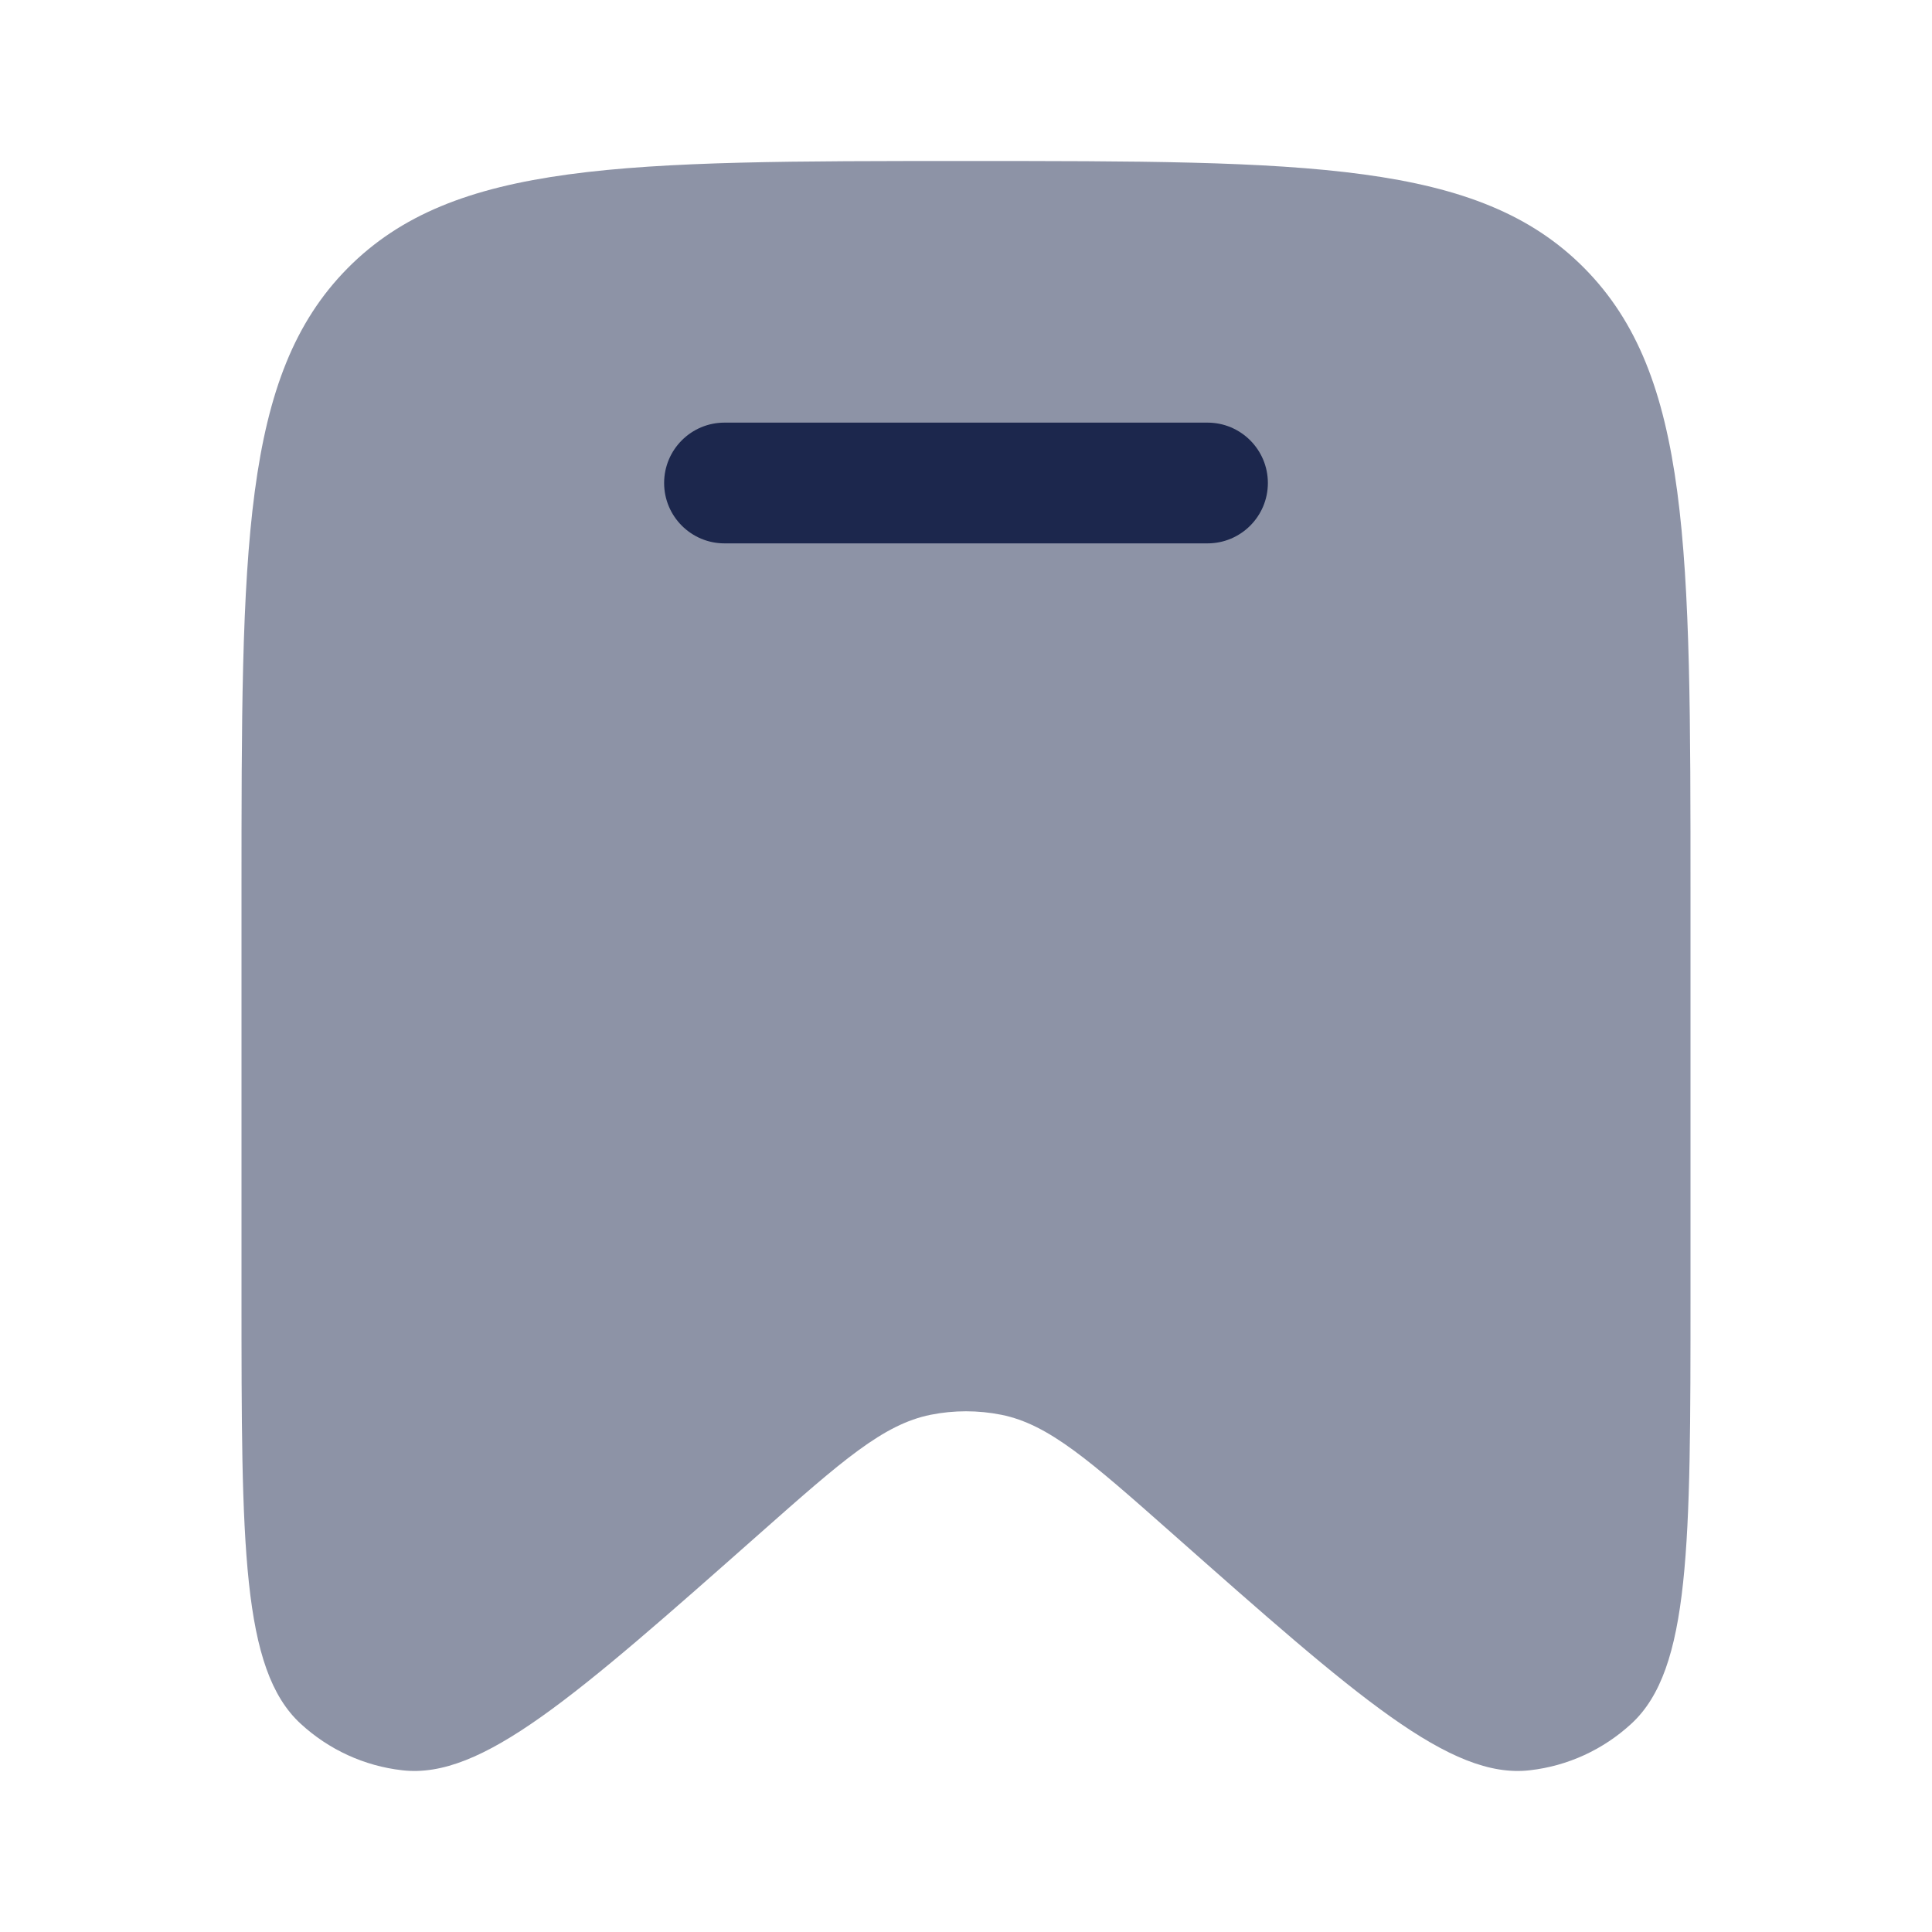
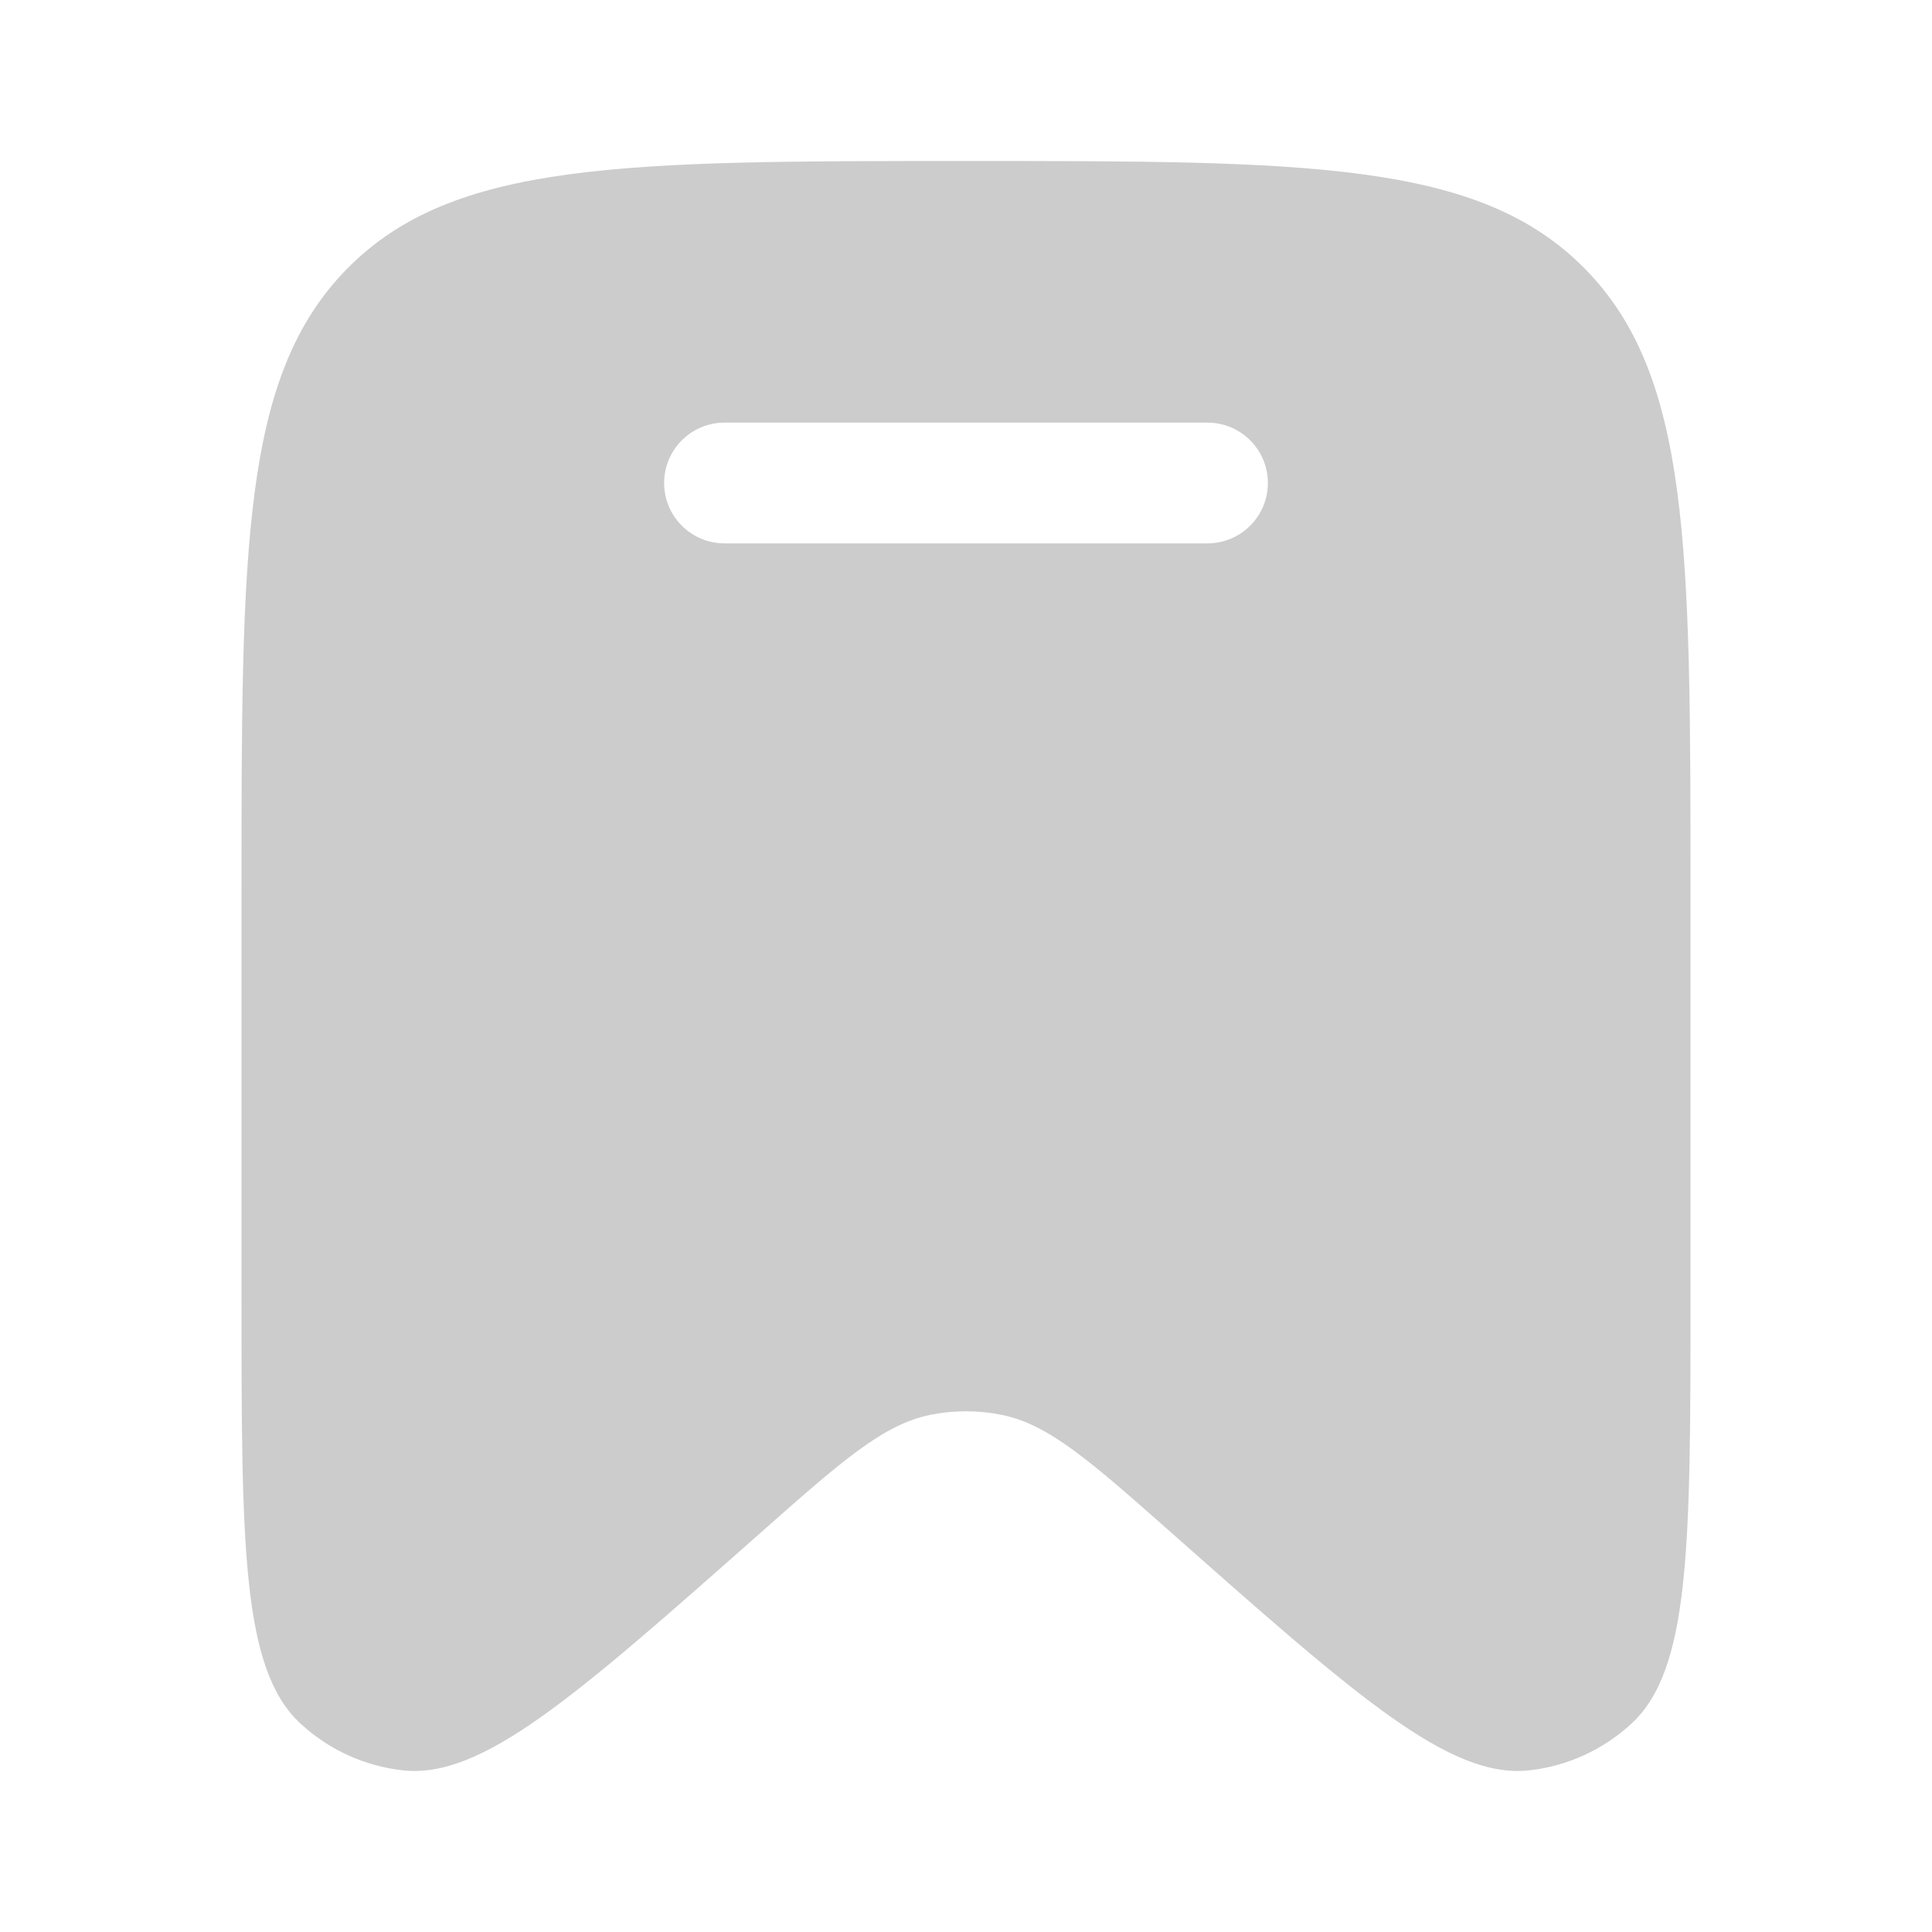
- <svg xmlns="http://www.w3.org/2000/svg" width="800px" height="800px" viewBox="0 0 24 24" fill="none">
-   <path opacity="0.5" d="M21 11.098V16.091C21 19.188 21 20.736 20.266 21.412C19.916 21.735 19.474 21.938 19.003 21.991C18.016 22.105 16.863 21.085 14.558 19.046C13.539 18.145 13.029 17.694 12.44 17.575C12.149 17.517 11.851 17.517 11.56 17.575C10.971 17.694 10.461 18.145 9.442 19.046C7.137 21.085 5.984 22.105 4.997 21.991C4.526 21.938 4.084 21.735 3.734 21.412C3 20.736 3 19.188 3 16.091V11.098C3 6.809 3 4.665 4.318 3.332C5.636 2 7.757 2 12 2C16.243 2 18.364 2 19.682 3.332C21 4.665 21 6.809 21 11.098Z" fill="#1C274D" />
-   <path d="M9 5.25C8.586 5.25 8.25 5.586 8.25 6C8.25 6.414 8.586 6.75 9 6.75H15C15.414 6.75 15.75 6.414 15.75 6C15.75 5.586 15.414 5.25 15 5.25H9Z" fill="#1C274D" />
+ <svg xmlns="http://www.w3.org/2000/svg" width="200px" height="200px" viewBox="0 0 24 24" fill="none" style="width: 200px; height: 200px; color: rgb(0, 0, 0);">
+   <g id="SVGRepo_bgCarrier" stroke-width="0" />
+   <g id="SVGRepo_tracerCarrier" stroke-linecap="round" stroke-linejoin="round" />
+   <g id="SVGRepo_iconCarrier">
+     <path fill-rule="evenodd" clip-rule="evenodd" d="M21 11.098V16.091C21 19.188 21 20.736 20.266 21.412C19.916 21.735 19.474 21.938 19.003 21.991C18.016 22.105 16.863 21.085 14.558 19.046C13.539 18.145 13.029 17.694 12.44 17.575C12.149 17.517 11.851 17.517 11.56 17.575C10.971 17.694 10.461 18.145 9.442 19.046C7.137 21.085 5.984 22.105 4.997 21.991C4.526 21.938 4.084 21.735 3.734 21.412C3 20.736 3 19.188 3 16.091V11.098C3 6.809 3 4.665 4.318 3.332C5.636 2 7.757 2 12 2C16.243 2 18.364 2 19.682 3.332C21 4.665 21 6.809 21 11.098ZM8.25 6C8.25 5.586 8.586 5.25 9 5.25H15C15.414 5.25 15.75 5.586 15.75 6C15.75 6.414 15.414 6.75 15 6.75H9C8.586 6.75 8.25 6.414 8.25 6Z" fill="#cccccc" />
+   </g>
</svg>
